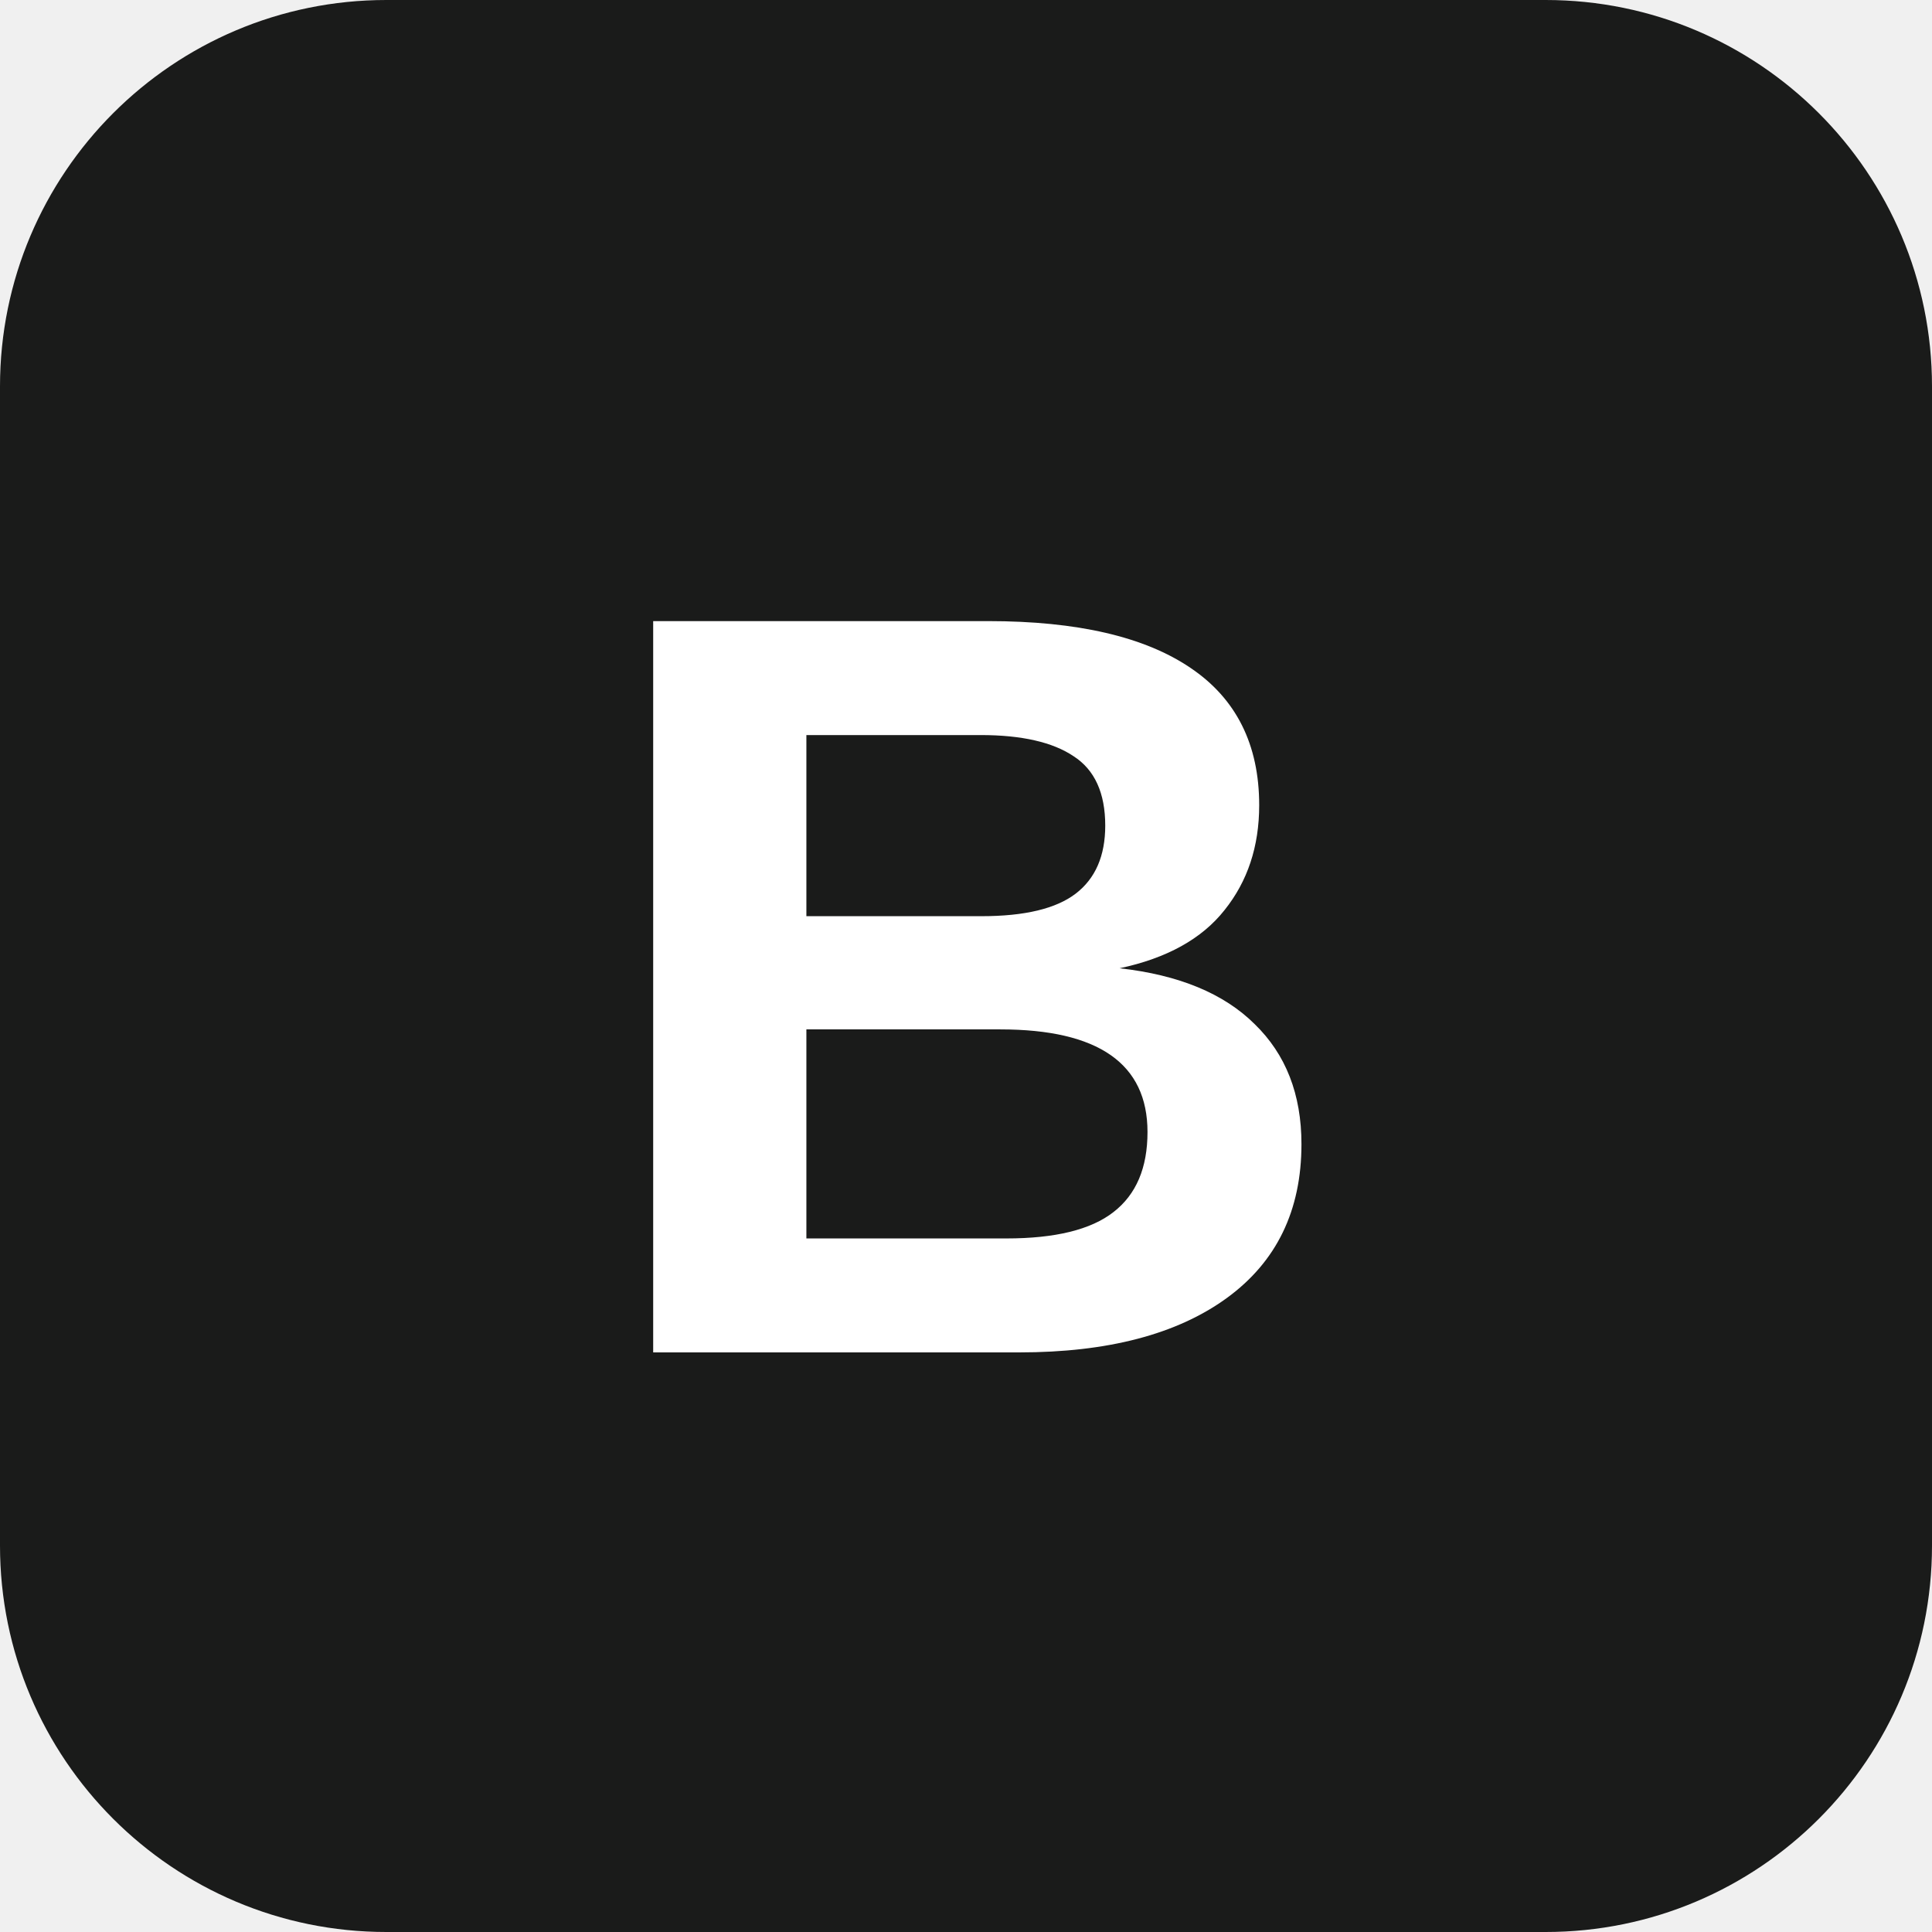
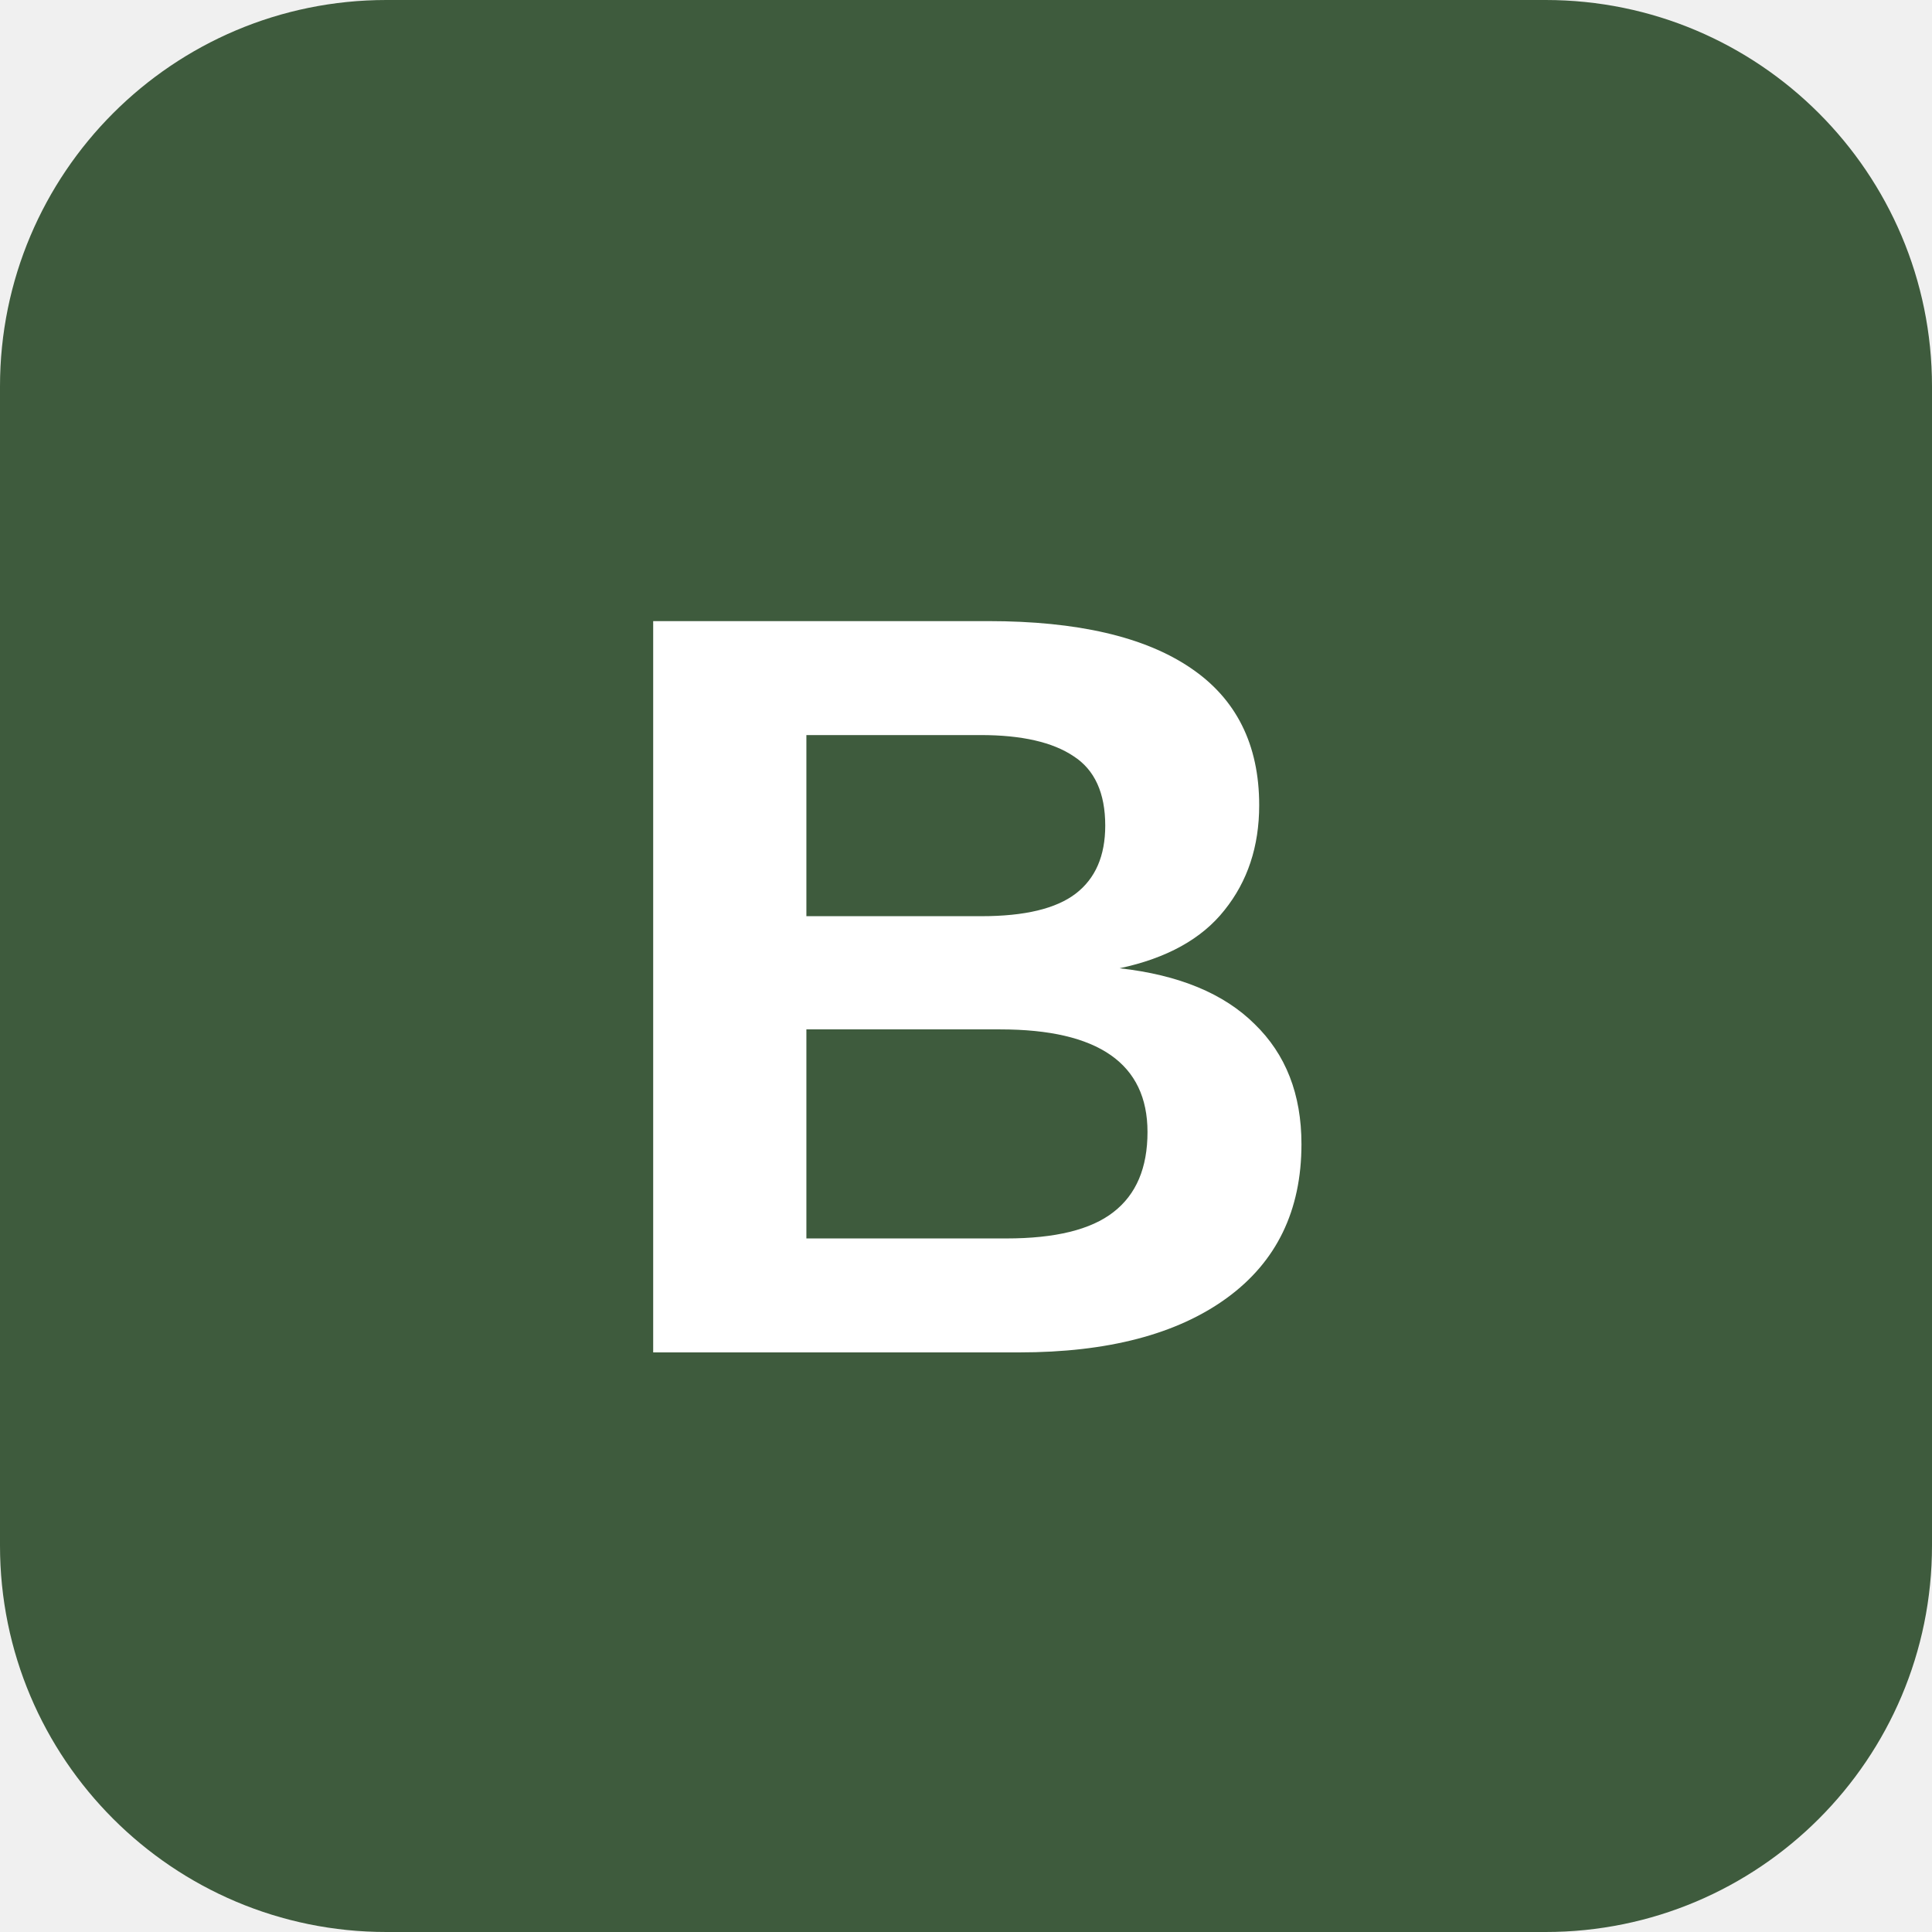
<svg xmlns="http://www.w3.org/2000/svg" viewBox="0 0 40 40">
-   <rect width="40" height="40" rx="8" fill="#1a1b1a" />
+   <rect width="40" height="40" rx="8" fill="#3e5b3d" />
  <text x="20" y="28" text-anchor="middle" font-family="Arial" font-weight="700" font-size="22" fill="#ffffff">B</text>
</svg>
